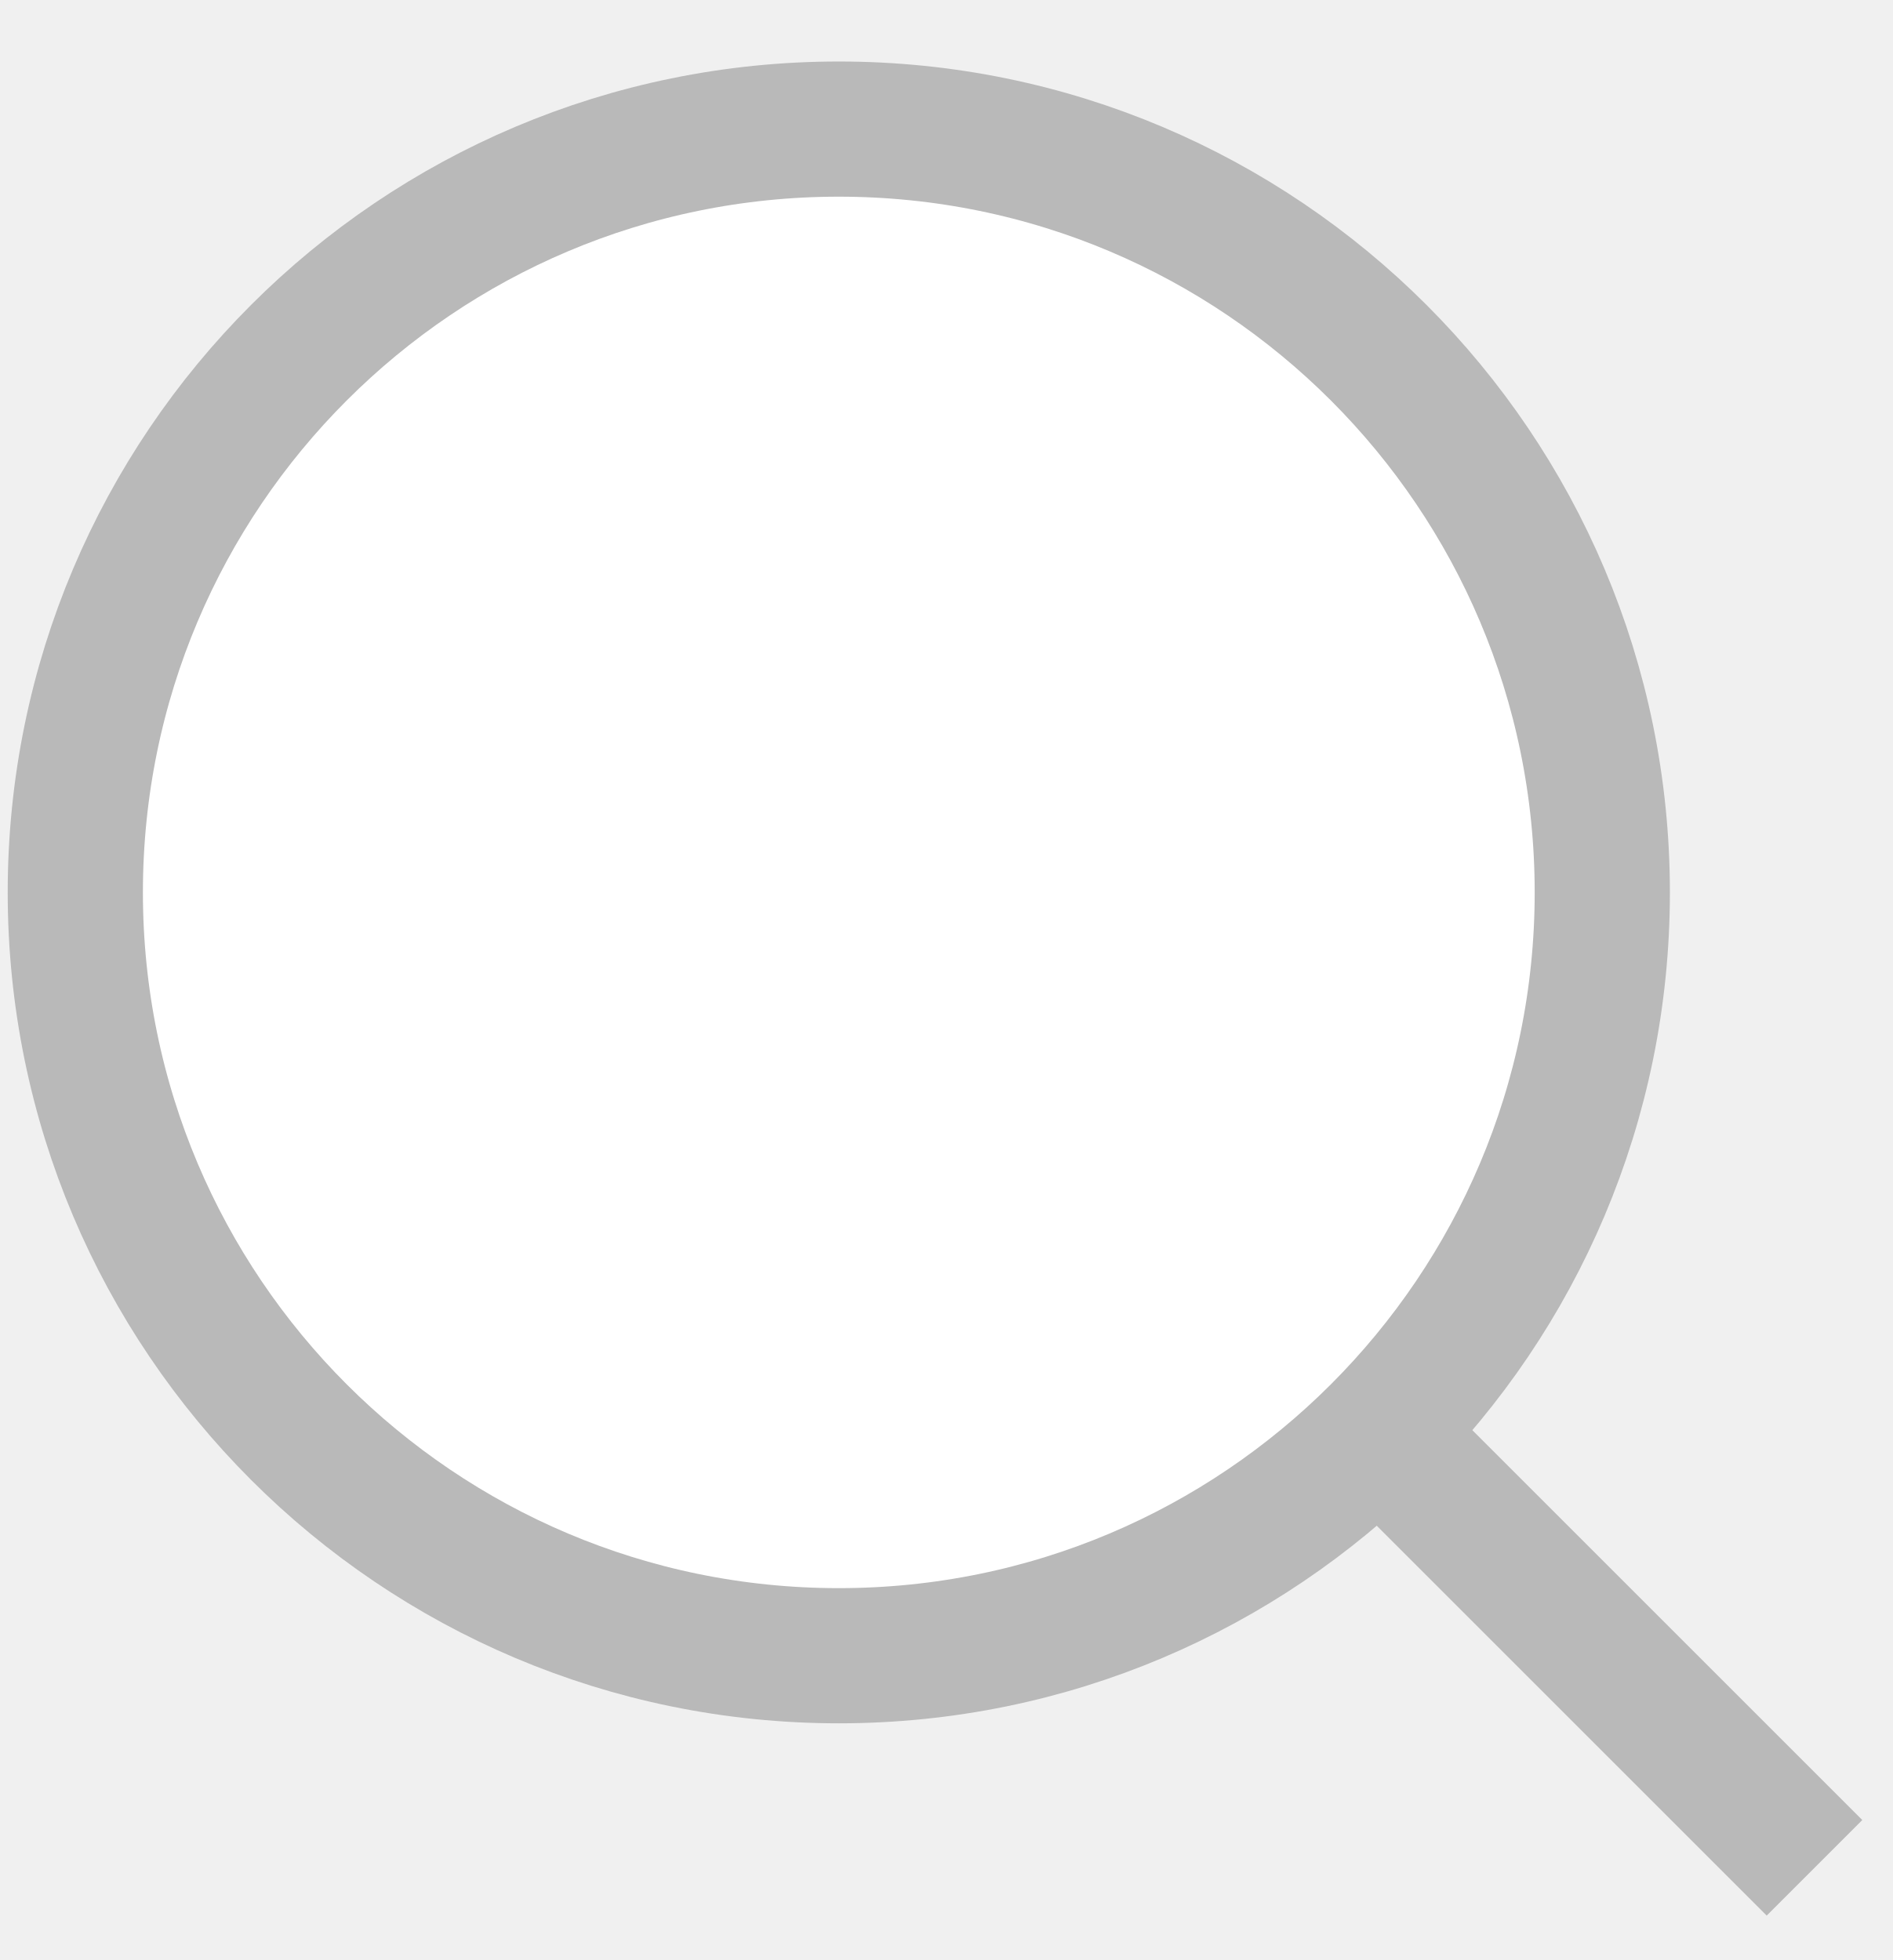
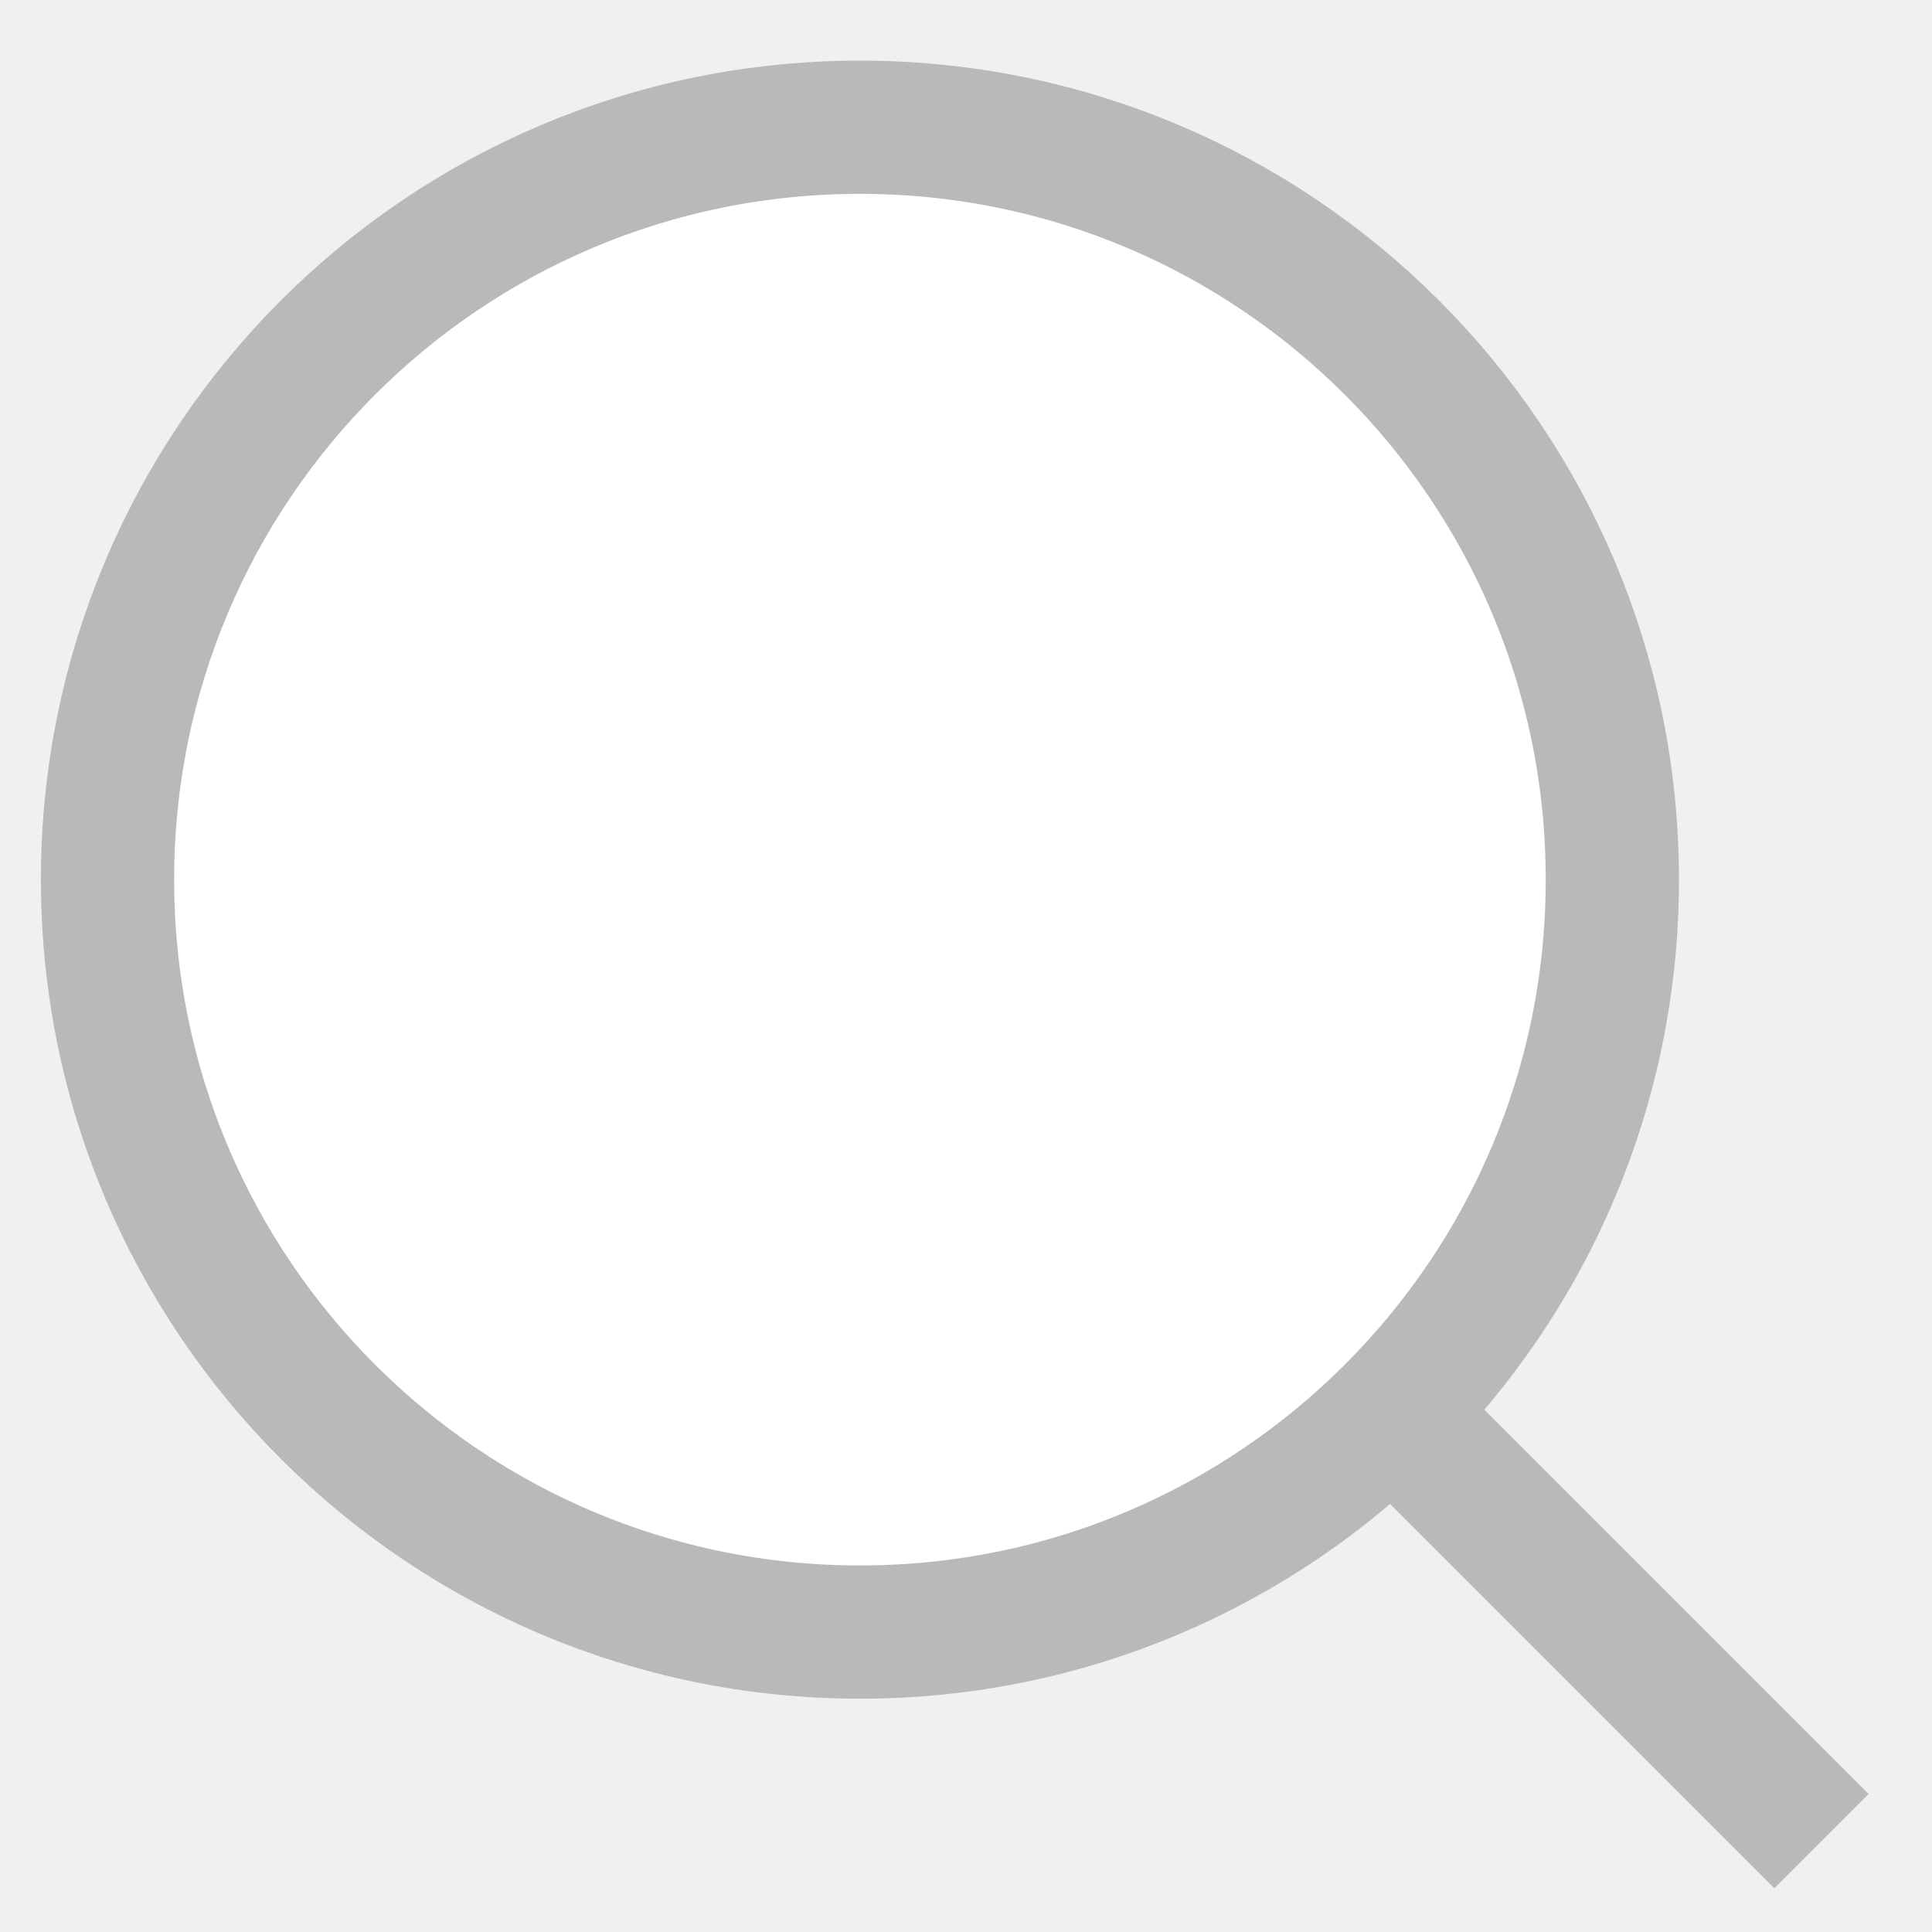
- <svg xmlns="http://www.w3.org/2000/svg" width="28" height="29" viewBox="0 0 28 29" fill="none">
+ <svg xmlns="http://www.w3.org/2000/svg" width="20" height="20" viewBox="0 0 28 29" fill="none">
  <circle cx="12.408" cy="13.204" r="11.294" fill="white" stroke="#B9B9B9" stroke-width="2" />
  <path d="M20.961 21.756L26.841 27.636" stroke="#B9B9B9" stroke-width="2" />
</svg>
